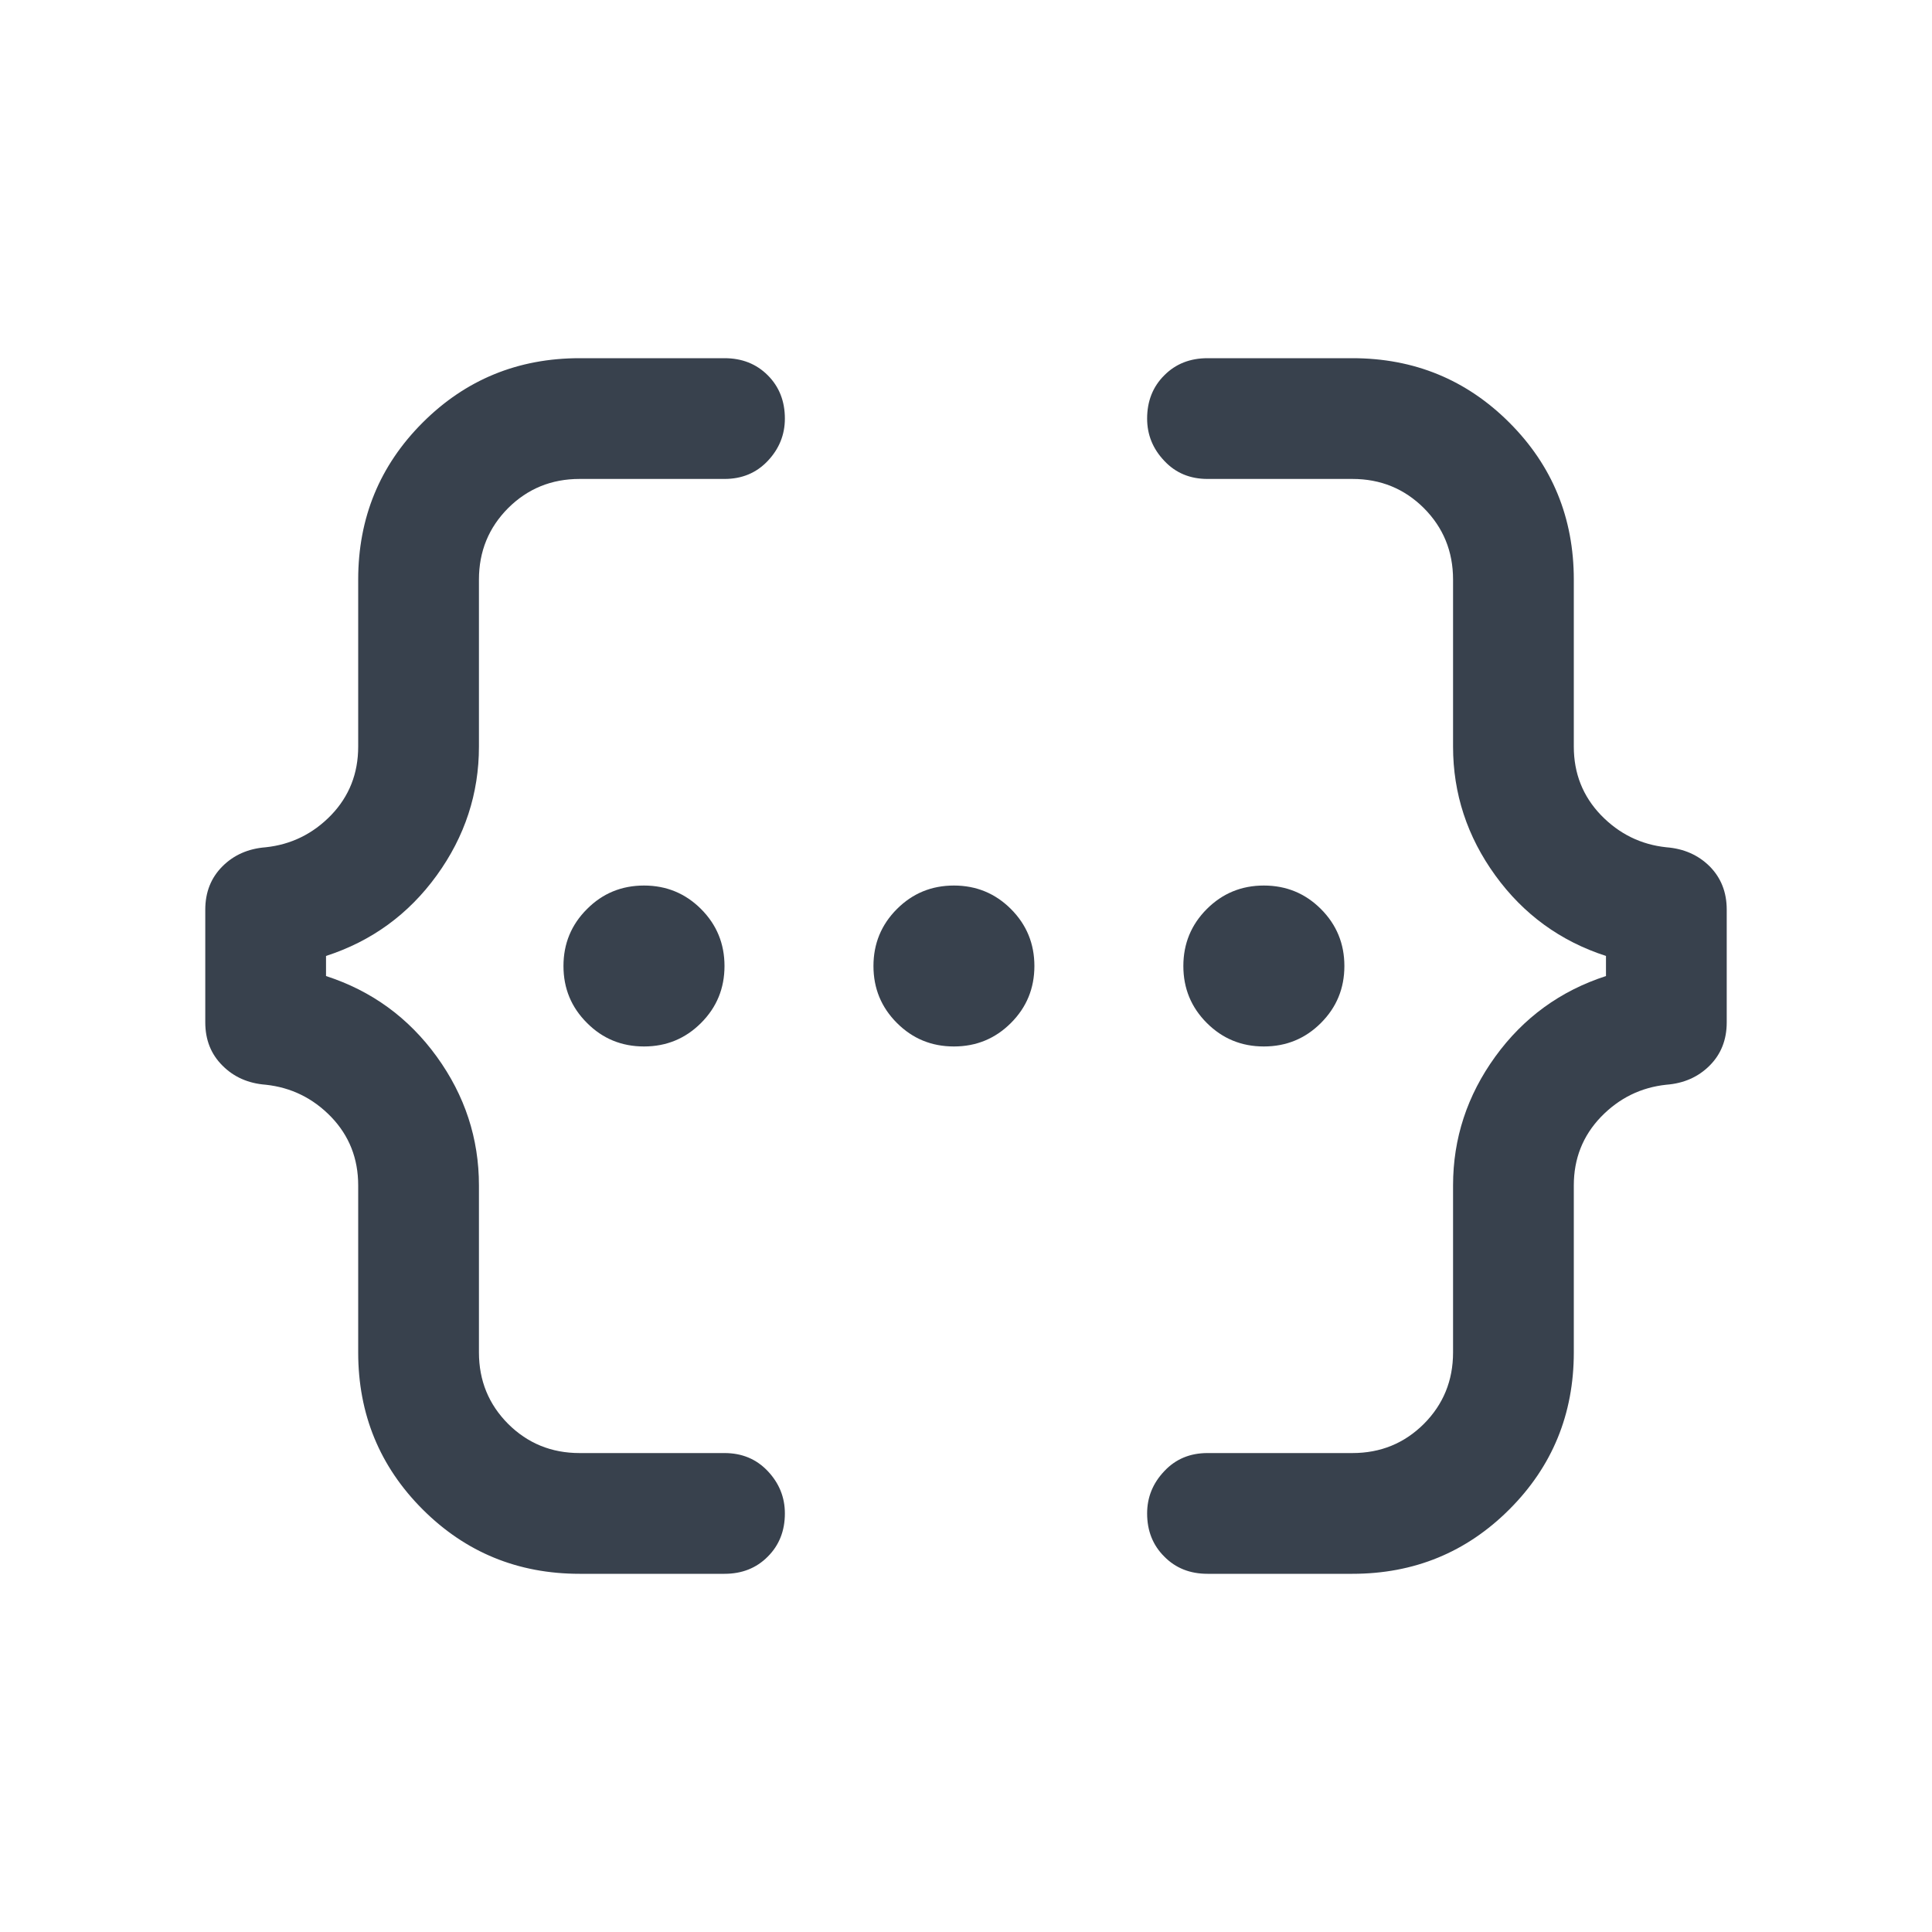
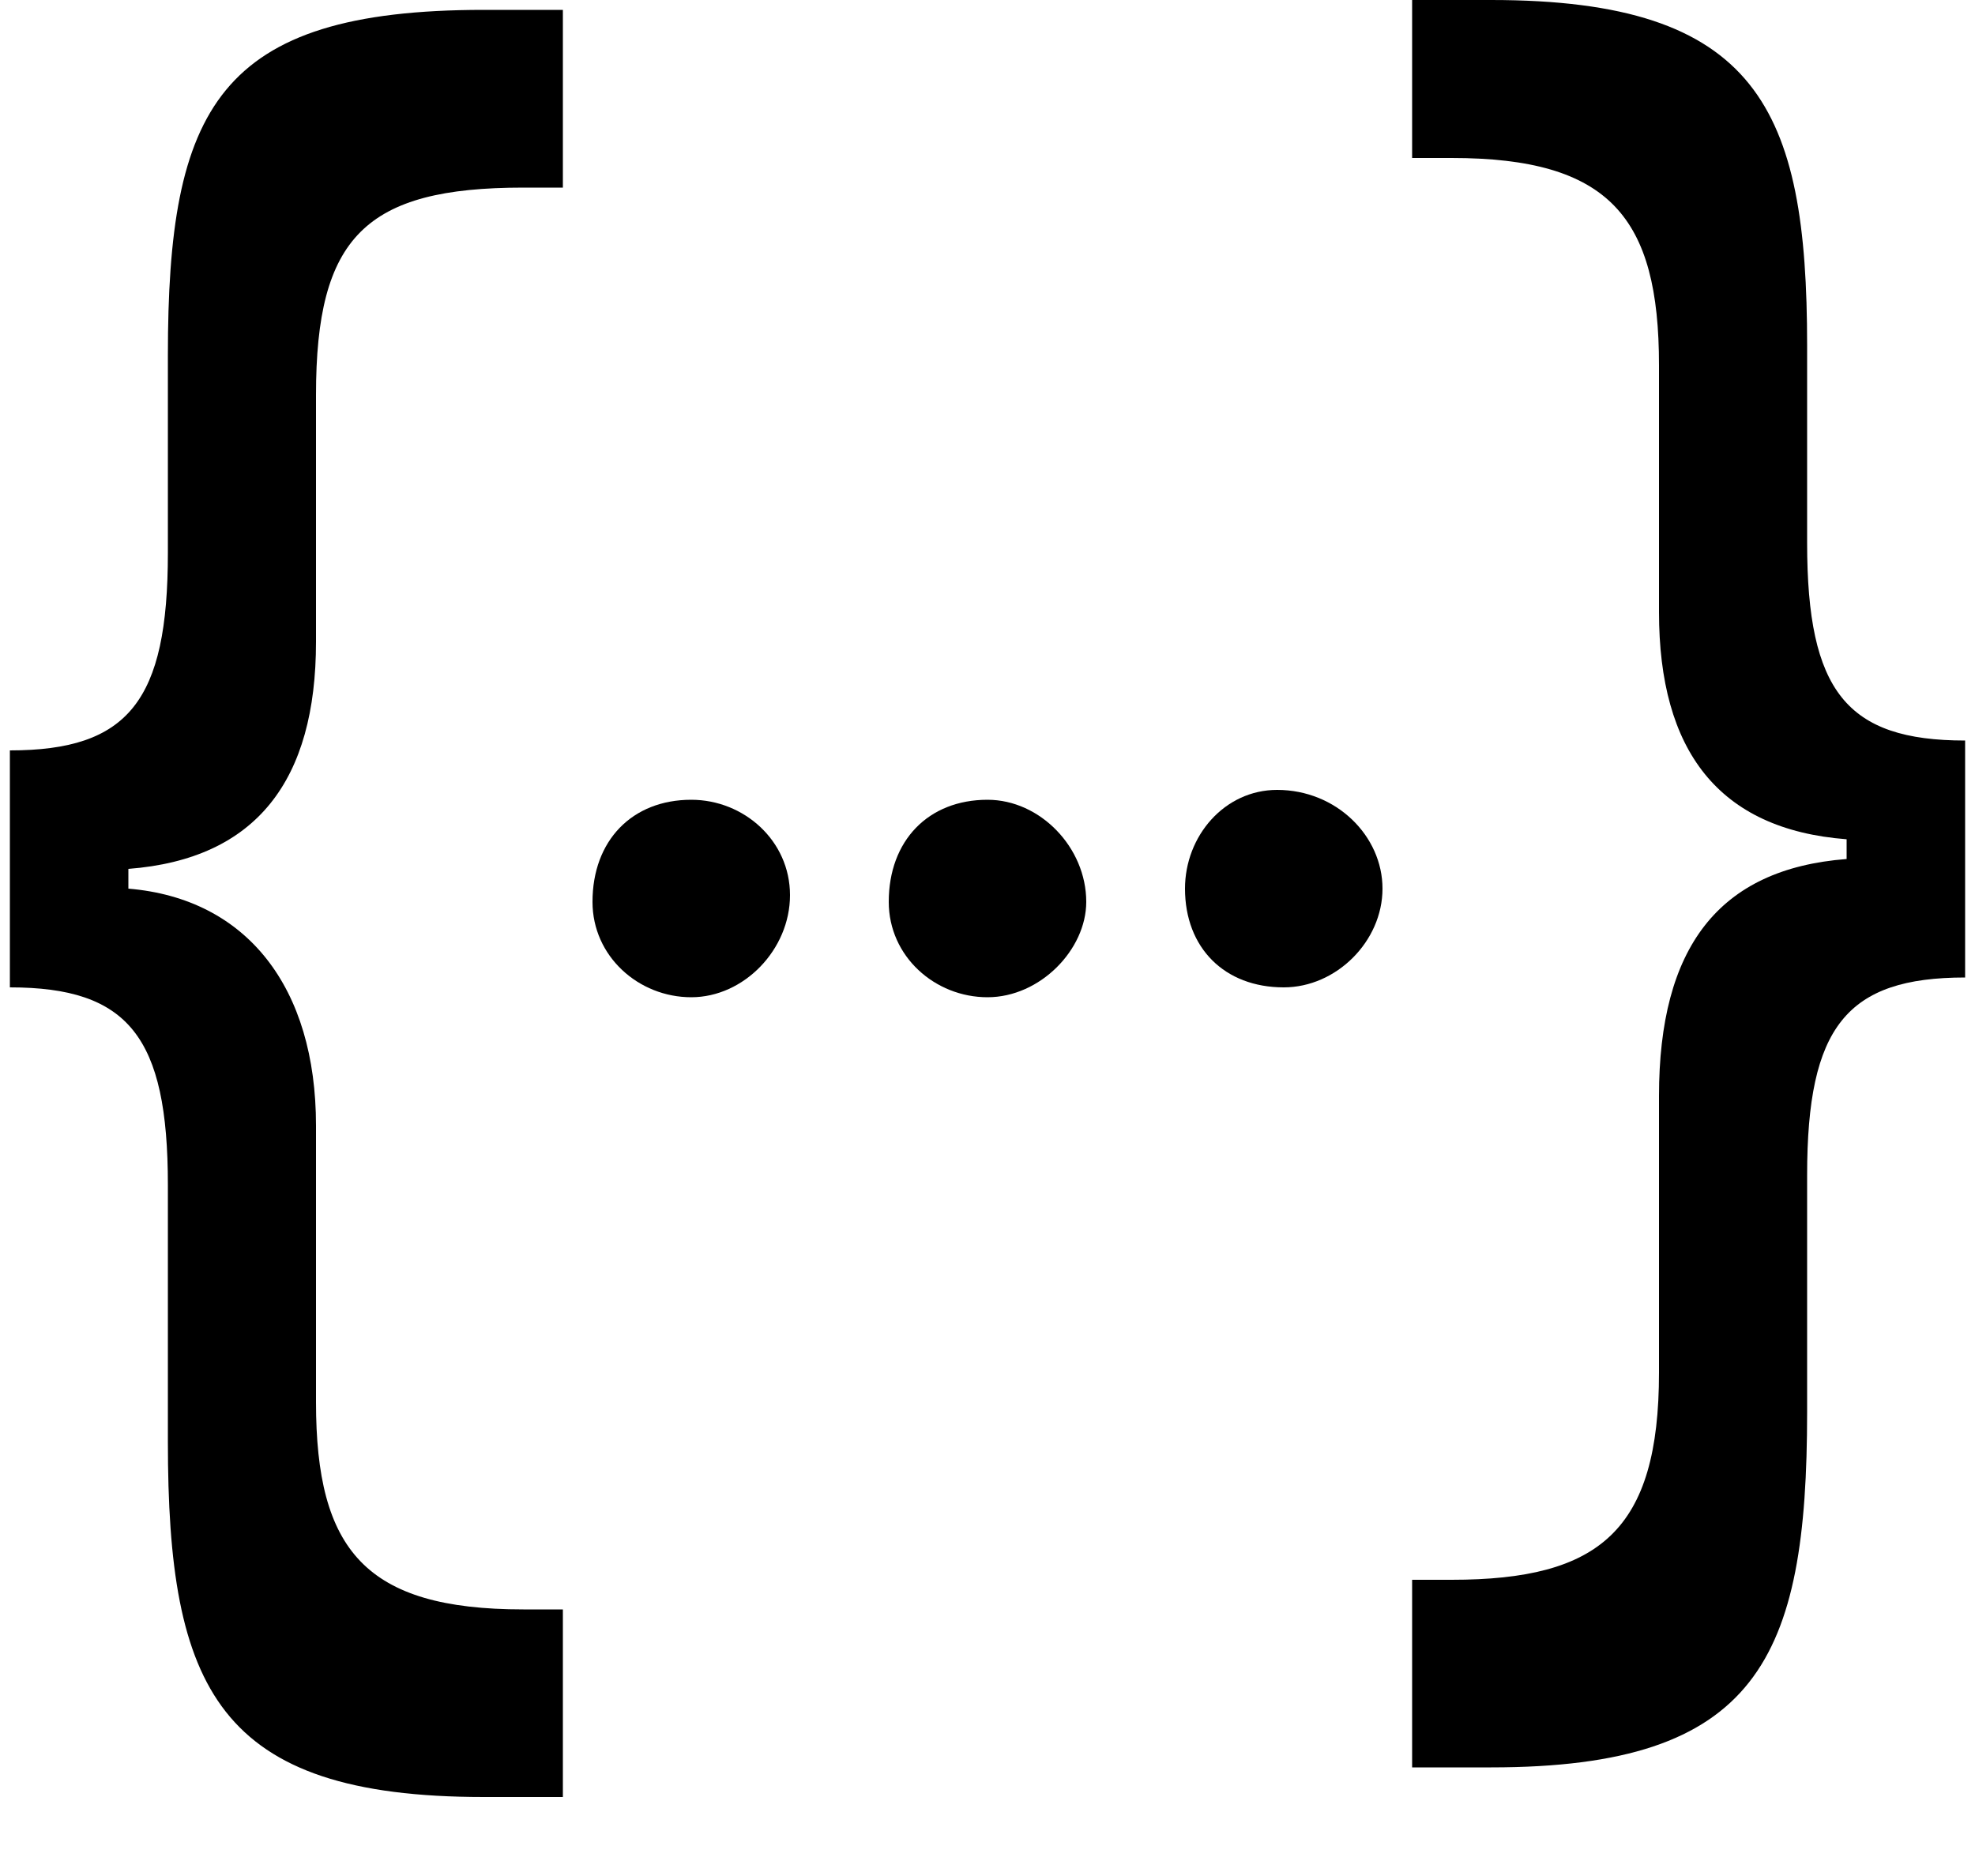
- <svg xmlns="http://www.w3.org/2000/svg" width="20" height="20" viewBox="0 0 20 20" fill="none">
-   <mask id="mask0_5_4511" style="mask-type:alpha" maskUnits="userSpaceOnUse" x="0" y="0" width="20" height="20">
-     <rect width="20" height="20" fill="#D9D9D9" />
-   </mask>
-   <g mask="url(#mask0_5_4511)">
-     <path d="M12.5 16.292C12.319 16.292 12.17 16.233 12.053 16.114C11.934 15.996 11.875 15.847 11.875 15.667C11.875 15.5 11.934 15.354 12.053 15.229C12.17 15.104 12.319 15.042 12.5 15.042H14C14.292 15.042 14.538 14.941 14.74 14.74C14.941 14.538 15.042 14.292 15.042 14V12.271C15.042 11.785 15.188 11.34 15.479 10.938C15.771 10.535 16.153 10.257 16.625 10.104V9.896C16.153 9.743 15.771 9.465 15.479 9.062C15.188 8.66 15.042 8.215 15.042 7.729V6C15.042 5.708 14.941 5.462 14.74 5.26C14.538 5.059 14.292 4.958 14 4.958H12.5C12.319 4.958 12.17 4.896 12.053 4.771C11.934 4.646 11.875 4.5 11.875 4.333C11.875 4.153 11.934 4.003 12.053 3.885C12.17 3.767 12.319 3.708 12.5 3.708H14C14.639 3.708 15.181 3.931 15.625 4.375C16.069 4.819 16.292 5.361 16.292 6V7.729C16.292 8.007 16.386 8.243 16.573 8.438C16.761 8.632 16.986 8.743 17.25 8.771C17.431 8.785 17.58 8.851 17.698 8.968C17.816 9.087 17.875 9.236 17.875 9.417V10.583C17.875 10.764 17.816 10.913 17.698 11.031C17.58 11.149 17.431 11.215 17.25 11.229C16.986 11.257 16.761 11.368 16.573 11.562C16.386 11.757 16.292 11.993 16.292 12.271V14C16.292 14.639 16.069 15.181 15.625 15.625C15.181 16.069 14.639 16.292 14 16.292H12.5ZM6 16.292C5.361 16.292 4.819 16.069 4.375 15.625C3.931 15.181 3.708 14.639 3.708 14V12.271C3.708 11.993 3.615 11.757 3.428 11.562C3.24 11.368 3.014 11.257 2.75 11.229C2.569 11.215 2.42 11.149 2.303 11.031C2.184 10.913 2.125 10.764 2.125 10.583V9.417C2.125 9.236 2.184 9.087 2.303 8.968C2.42 8.851 2.569 8.785 2.75 8.771C3.014 8.743 3.24 8.632 3.428 8.438C3.615 8.243 3.708 8.007 3.708 7.729V6C3.708 5.361 3.931 4.819 4.375 4.375C4.819 3.931 5.361 3.708 6 3.708H7.5C7.681 3.708 7.83 3.767 7.948 3.885C8.066 4.003 8.125 4.153 8.125 4.333C8.125 4.5 8.066 4.646 7.948 4.771C7.83 4.896 7.681 4.958 7.5 4.958H6C5.708 4.958 5.462 5.059 5.26 5.26C5.059 5.462 4.958 5.708 4.958 6V7.729C4.958 8.215 4.812 8.66 4.521 9.062C4.229 9.465 3.847 9.743 3.375 9.896V10.104C3.847 10.257 4.229 10.535 4.521 10.938C4.812 11.34 4.958 11.785 4.958 12.271V14C4.958 14.292 5.059 14.538 5.26 14.74C5.462 14.941 5.708 15.042 6 15.042H7.5C7.681 15.042 7.83 15.104 7.948 15.229C8.066 15.354 8.125 15.5 8.125 15.667C8.125 15.847 8.066 15.996 7.948 16.114C7.83 16.233 7.681 16.292 7.5 16.292H6Z" fill="#38414D" />
-     <path d="M6.667 10.833C6.435 10.833 6.238 10.752 6.077 10.59C5.914 10.428 5.833 10.232 5.833 10C5.833 9.769 5.914 9.572 6.077 9.41C6.238 9.248 6.435 9.167 6.667 9.167C6.898 9.167 7.095 9.248 7.257 9.41C7.419 9.572 7.5 9.769 7.5 10C7.5 10.232 7.419 10.428 7.257 10.59C7.095 10.752 6.898 10.833 6.667 10.833ZM9.875 10.833C9.643 10.833 9.447 10.752 9.285 10.59C9.123 10.428 9.042 10.232 9.042 10C9.042 9.769 9.123 9.572 9.285 9.41C9.447 9.248 9.643 9.167 9.875 9.167C10.106 9.167 10.303 9.248 10.465 9.41C10.627 9.572 10.708 9.769 10.708 10C10.708 10.232 10.627 10.428 10.465 10.59C10.303 10.752 10.106 10.833 9.875 10.833ZM13.083 10.833C12.852 10.833 12.655 10.752 12.493 10.59C12.331 10.428 12.25 10.232 12.25 10C12.25 9.769 12.331 9.572 12.493 9.41C12.655 9.248 12.852 9.167 13.083 9.167C13.315 9.167 13.512 9.248 13.674 9.41C13.836 9.572 13.917 9.769 13.917 10C13.917 10.232 13.836 10.428 13.674 10.59C13.512 10.752 13.315 10.833 13.083 10.833Z" fill="#38414D" />
+ <svg xmlns="http://www.w3.org/2000/svg" width="20px" height="19px" viewBox="0 0 20 19" version="1.1">
+   <g id="Symbols" stroke="none" stroke-width="1" fill="none" fill-rule="evenodd">
+     <g id="rest" fill="#000000" fill-rule="nonzero">
+       <g id="Page-1">
+         <g id="Test-case-11-Copy-42">
+           <path d="M5.7,0 L5.7,1.9 L5.3,1.9 C3.7,1.9 3.2,2.4 3.2,4 L3.2,6.5 C3.2,7.9 2.6,8.7 1.3,8.8 L1.3,9 C2.5,9.1 3.2,10 3.2,11.4 L3.2,14.2 C3.2,15.7 3.7,16.3 5.3,16.3 L5.7,16.3 L5.7,18.2 L4.9,18.2 C2.2,18.2 1.7,17.1 1.7,14.6 L1.7,12 C1.7,10.5 1.3,10 0.1,10 L0.1,7.6 C1.3,7.6 1.7,7.1 1.7,5.6 L1.7,3.6 C1.7,1.1 2.2,0.1 4.9,0.1 L5.7,0.1 L5.7,0 Z M15.1,0 C17.8,0 18.3,1.1 18.3,3.5 L18.3,3.5 L18.3,5.5 C18.3,7 18.7,7.5 19.9,7.5 L19.9,7.5 L19.9,9.9 C18.7,9.9 18.3,10.4 18.3,11.9 L18.3,11.9 L18.3,14.3 C18.3,16.8 17.8,17.9 15.1,17.9 L15.1,17.9 L14.3,17.9 L14.3,16 L14.7,16 C16.2,16 16.8,15.5 16.8,13.9 L16.8,13.9 L16.8,11.1 C16.8,9.6 17.4,8.8 18.7,8.7 L18.7,8.7 L18.7,8.5 C17.4,8.4 16.8,7.6 16.8,6.2 L16.8,6.2 L16.8,3.7 C16.8,2.2 16.3,1.6 14.7,1.6 L14.7,1.6 L14.3,1.6 L14.3,0 L15.1,0 Z" id="Combined-Shape" />
+         </g>
+       </g>
+       <g id="Group" transform="translate(5.5, 8)">
+         <path d="M1.5,2.1 C0.967,2.1 0.5,1.686 0.5,1.134 C0.5,0.514 0.9,0.1 1.5,0.1 C2.033,0.1 2.5,0.514 2.5,1.066 C2.5,1.617 2.033,2.1 1.5,2.1 Z" id="Path" />
+         <path d="M4.5,2.1 C3.967,2.1 3.5,1.686 3.5,1.134 C3.5,0.514 3.9,0.1 4.5,0.1 C5.033,0.1 5.5,0.583 5.5,1.134 C5.5,1.617 5.033,2.1 4.5,2.1 Z" id="Path" />
+         <path d="M7.433,0 C8.033,0 8.5,0.467 8.5,1 C8.5,1.533 8.033,2 7.5,2 C6.9,2 6.5,1.6 6.5,1 C6.5,0.467 6.9,0 7.433,0 Z" id="Path" />
+       </g>
+     </g>
  </g>
</svg>
